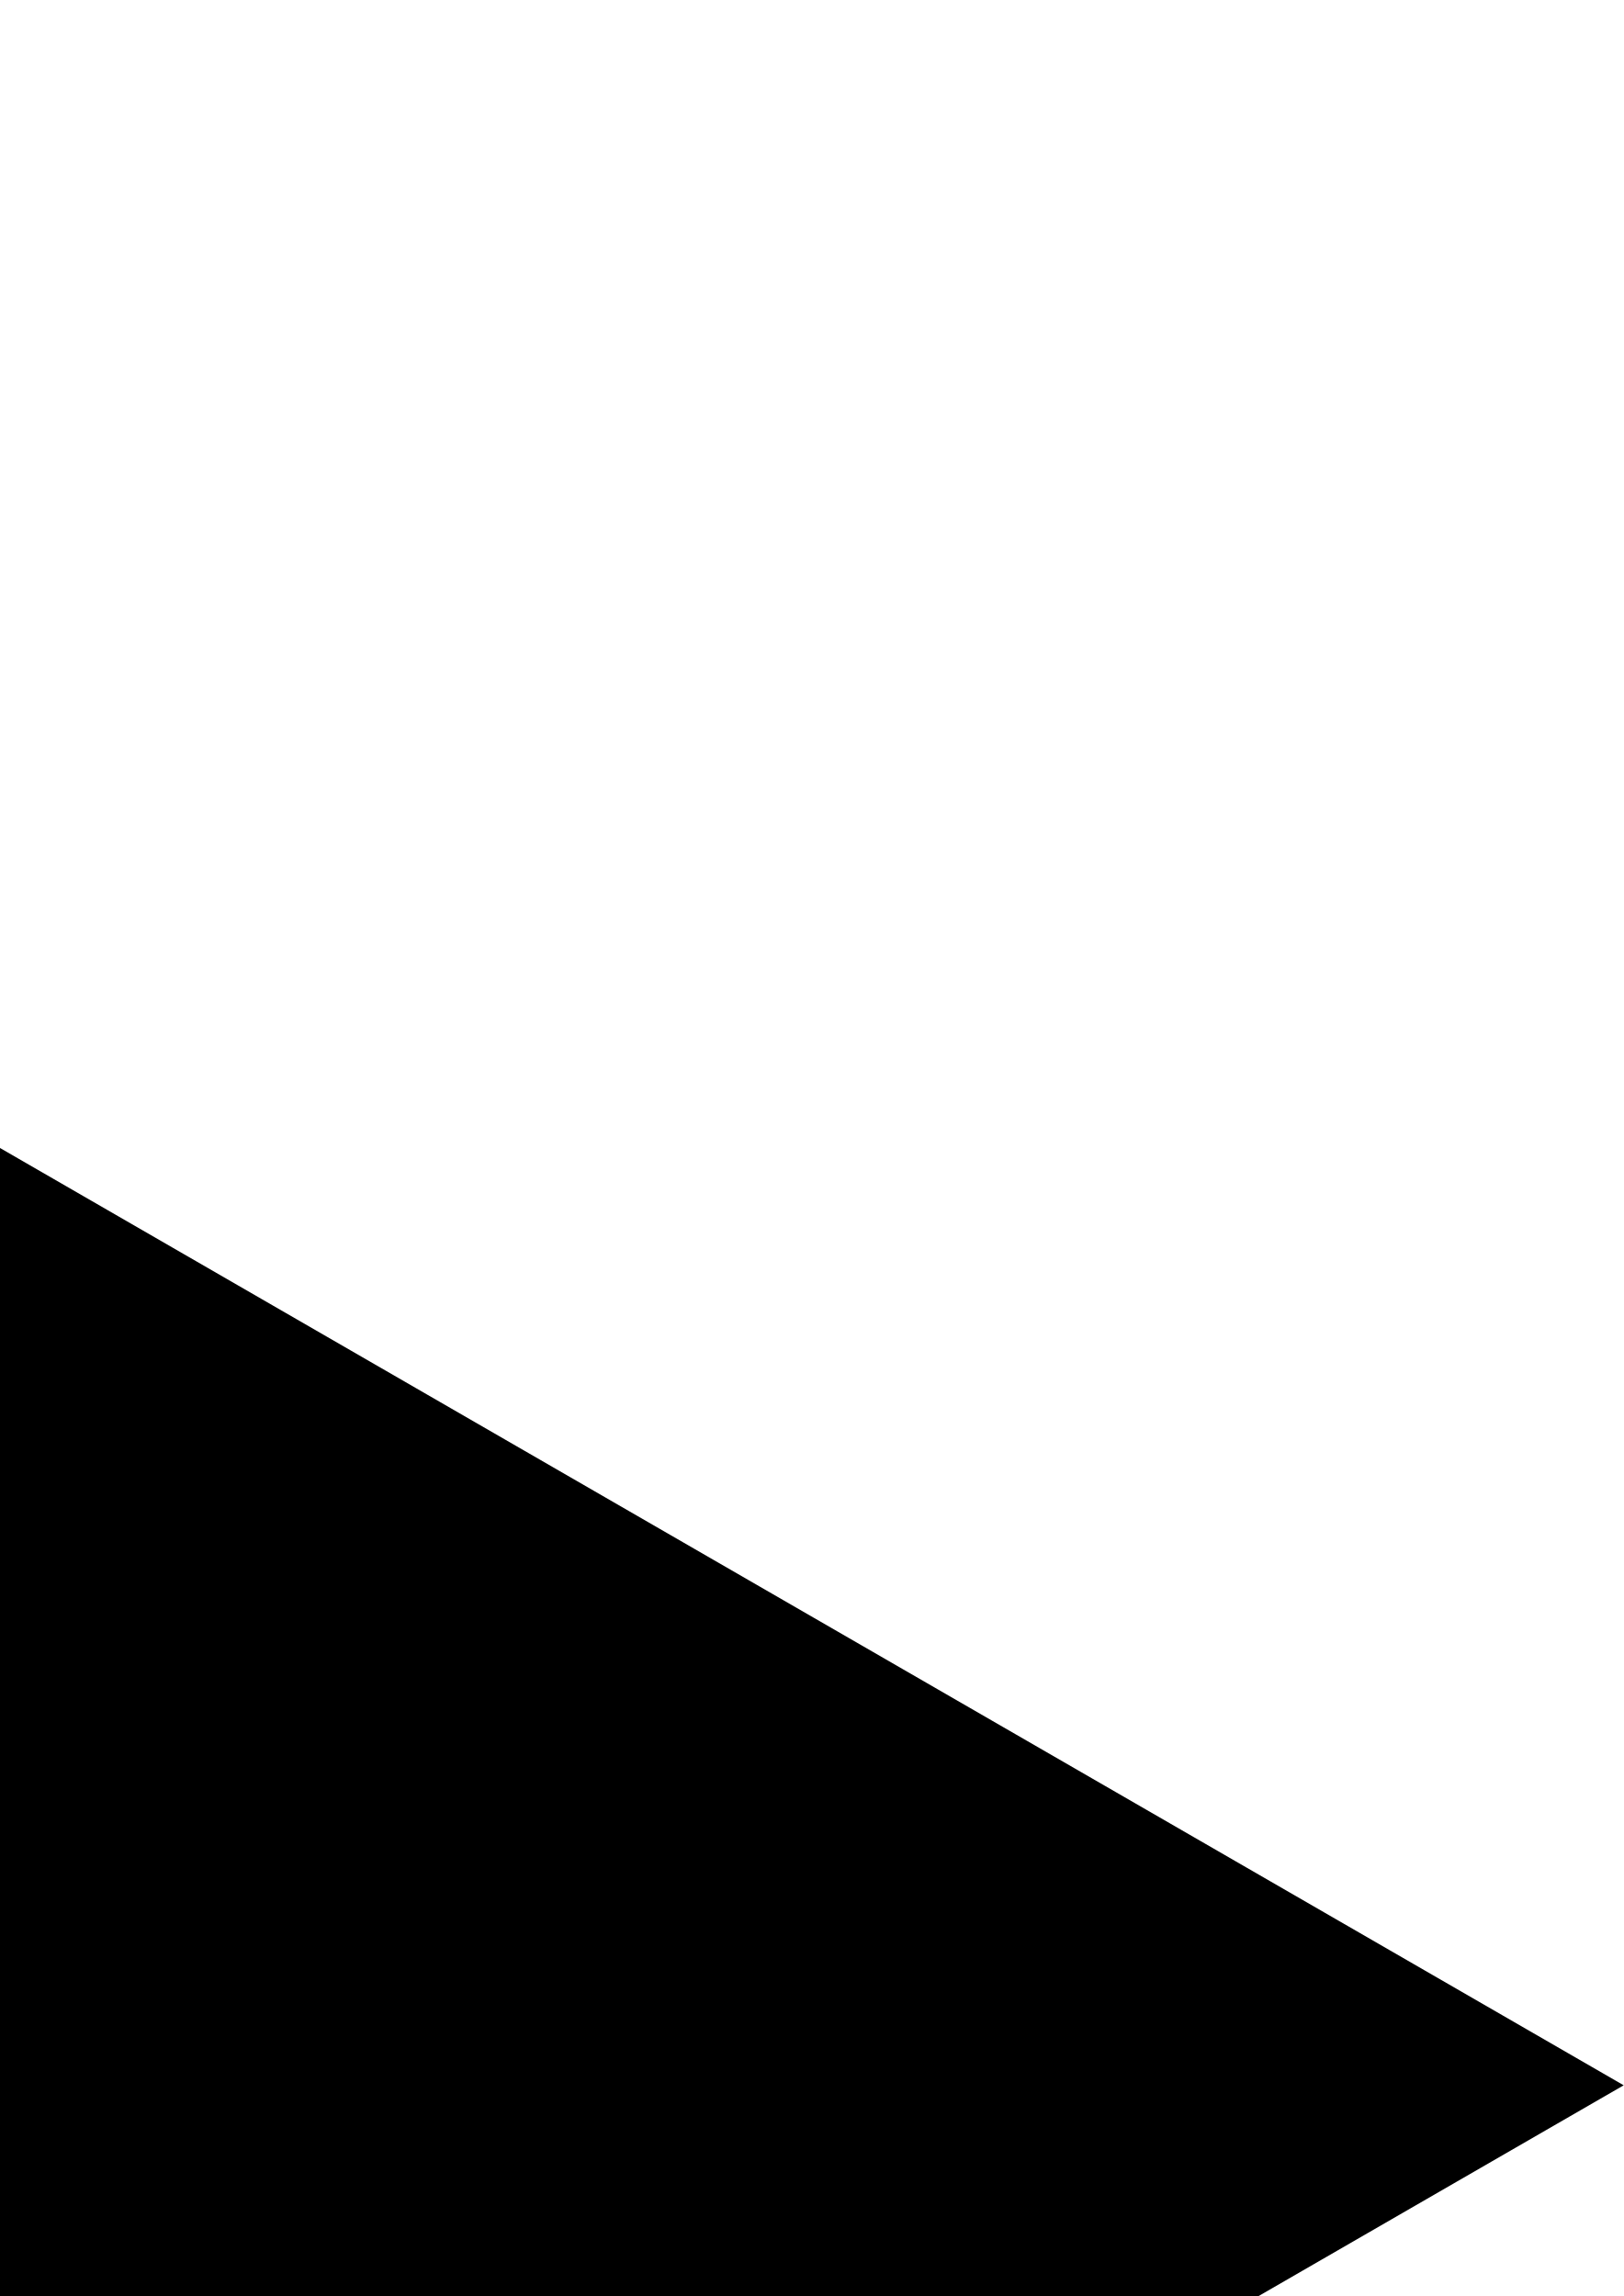
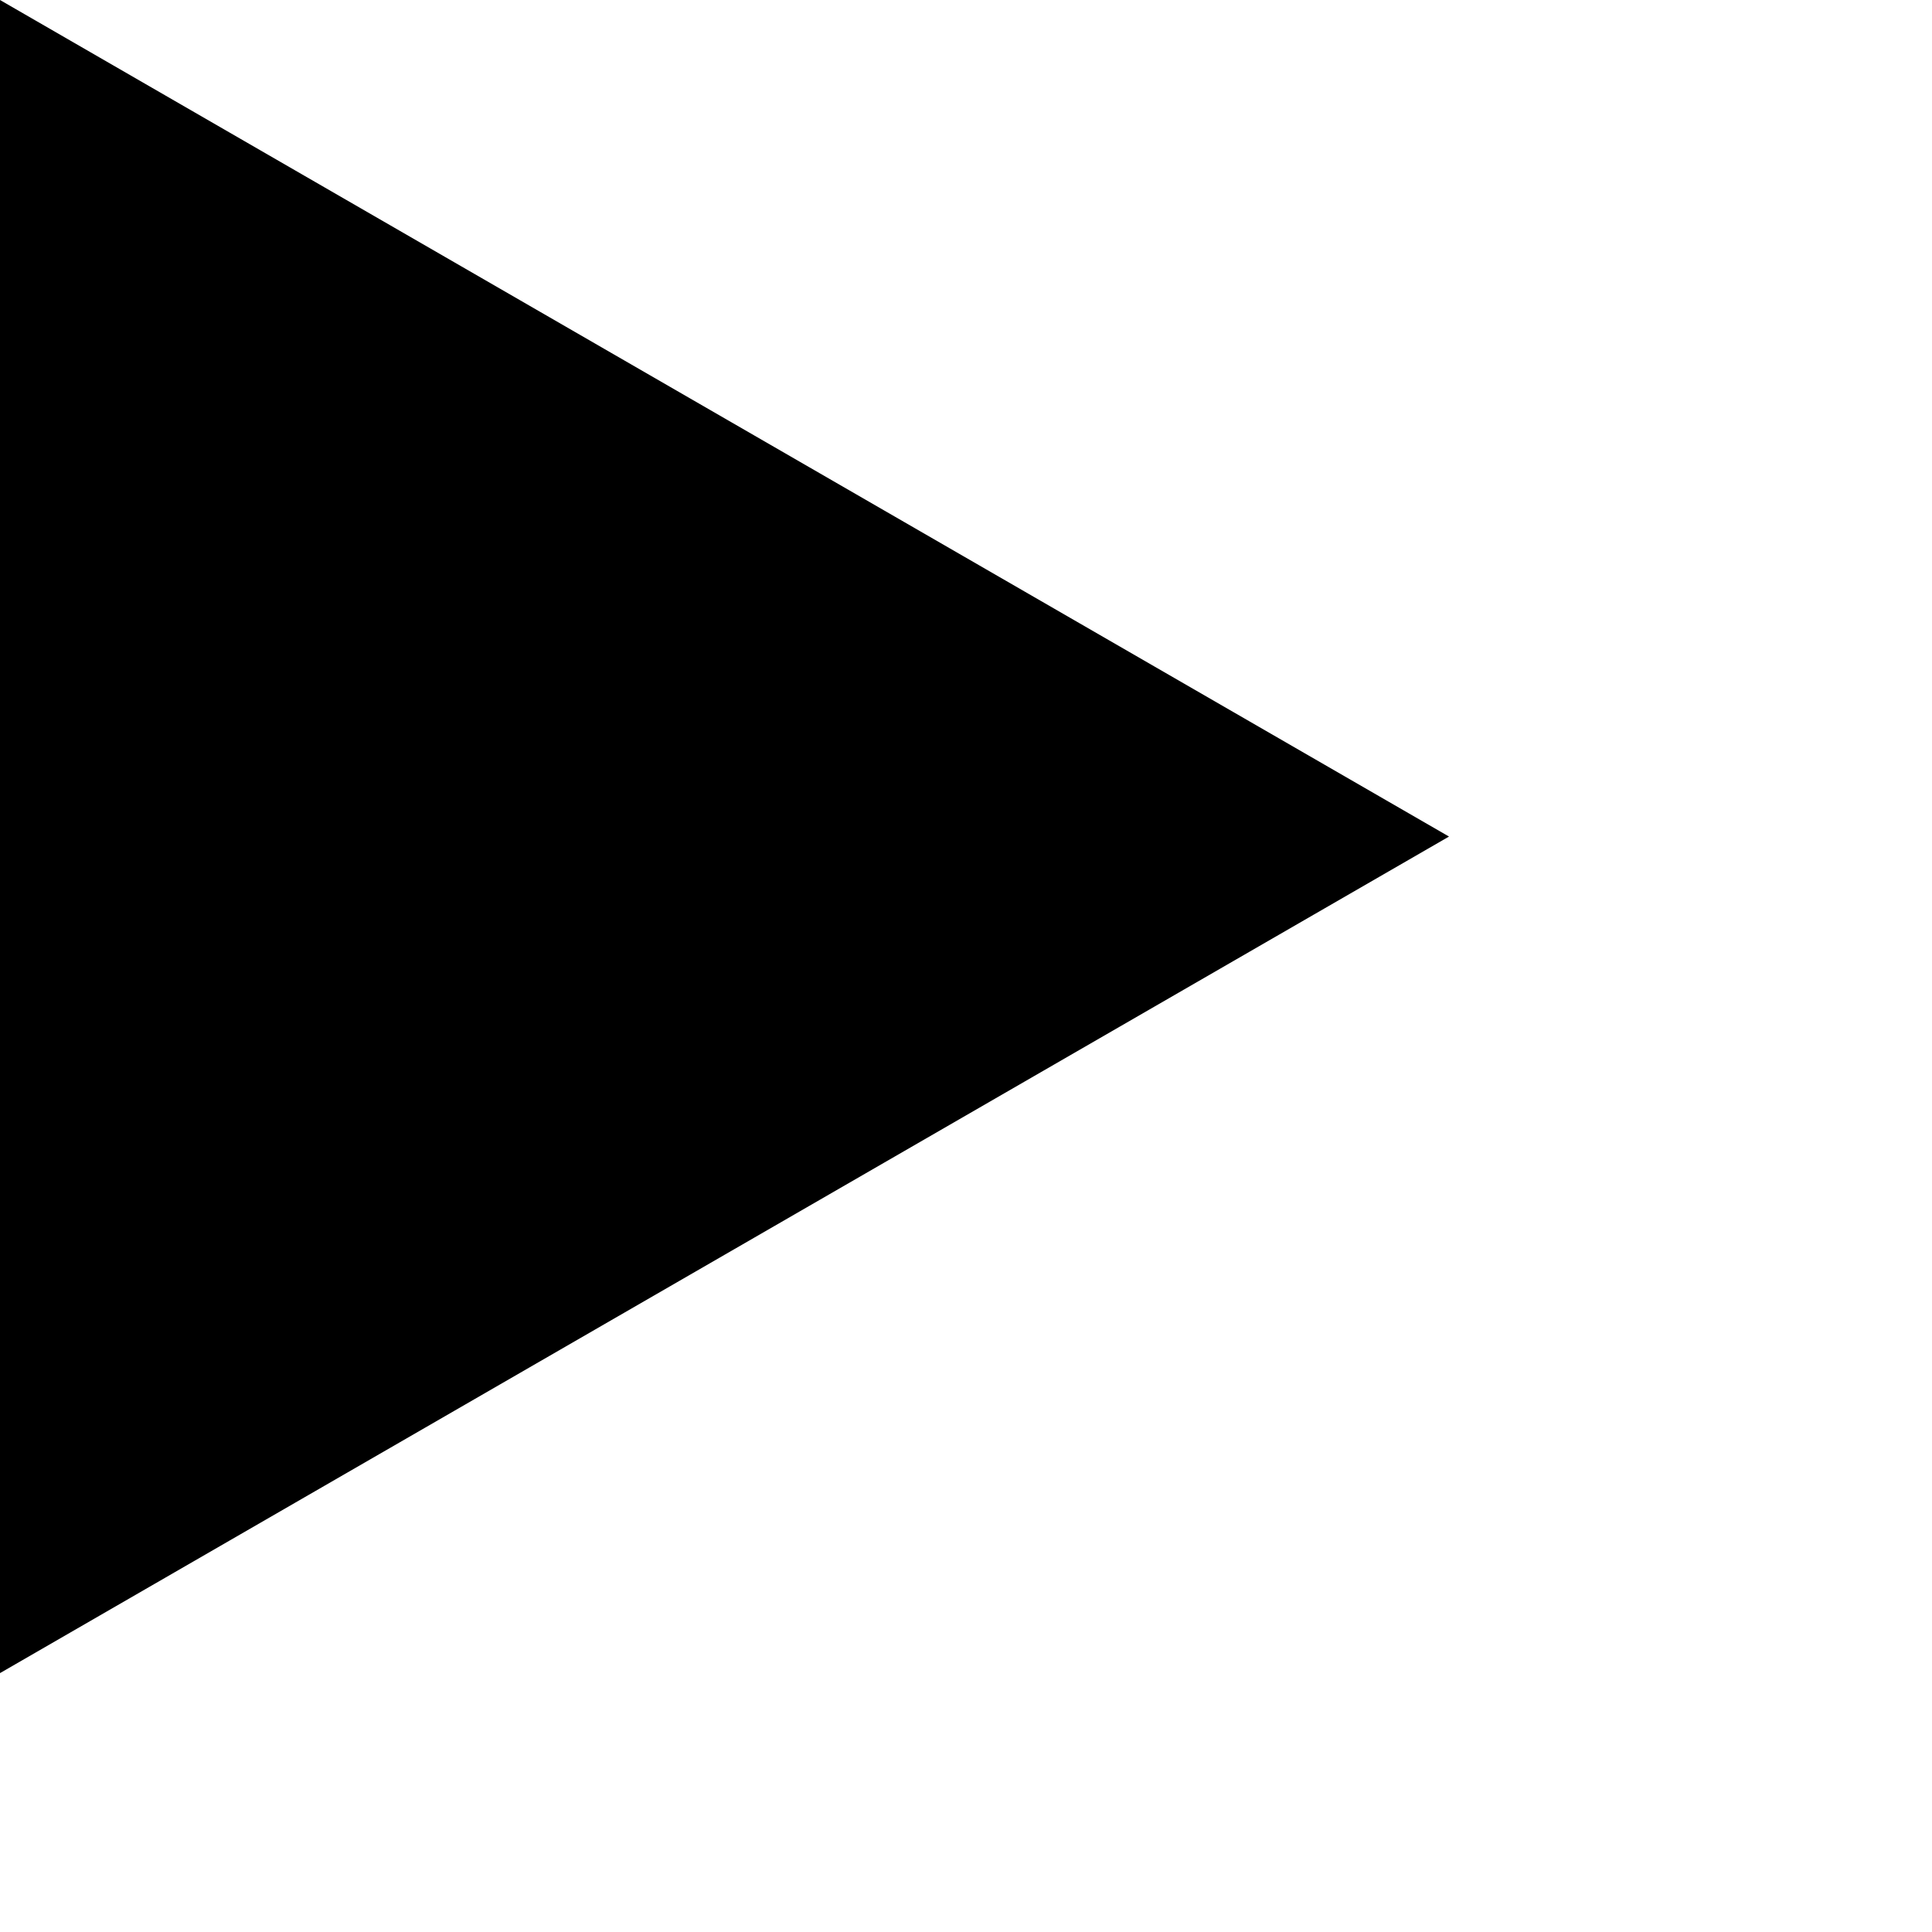
- <svg xmlns="http://www.w3.org/2000/svg" version="1.1" viewBox="0 0 210 297" width="210mm" height="297mm">
+ <svg xmlns="http://www.w3.org/2000/svg" version="1.1" viewBox="0 0 2 2" width="2mm" height="2mm">
  <defs>
    <marker id="arrow" viewBox="0 0 16 16" refX="8" refY="8" markerWidth="9" markerHeight="9" orient="auto-start-reverse">
      <path d="M 0 0 L 16 8 L 0 16 z" stroke="context-stroke" fill="context-fill" />
    </marker>
  </defs>
  <g>
-     <path d="M210,269.744L0,148.5L0,390.987L210,269.744 Z  " />
+     <path d="M1.5,0.866L0,0L0,1.732L1.5,0.866 Z  " />
  </g>
</svg>
